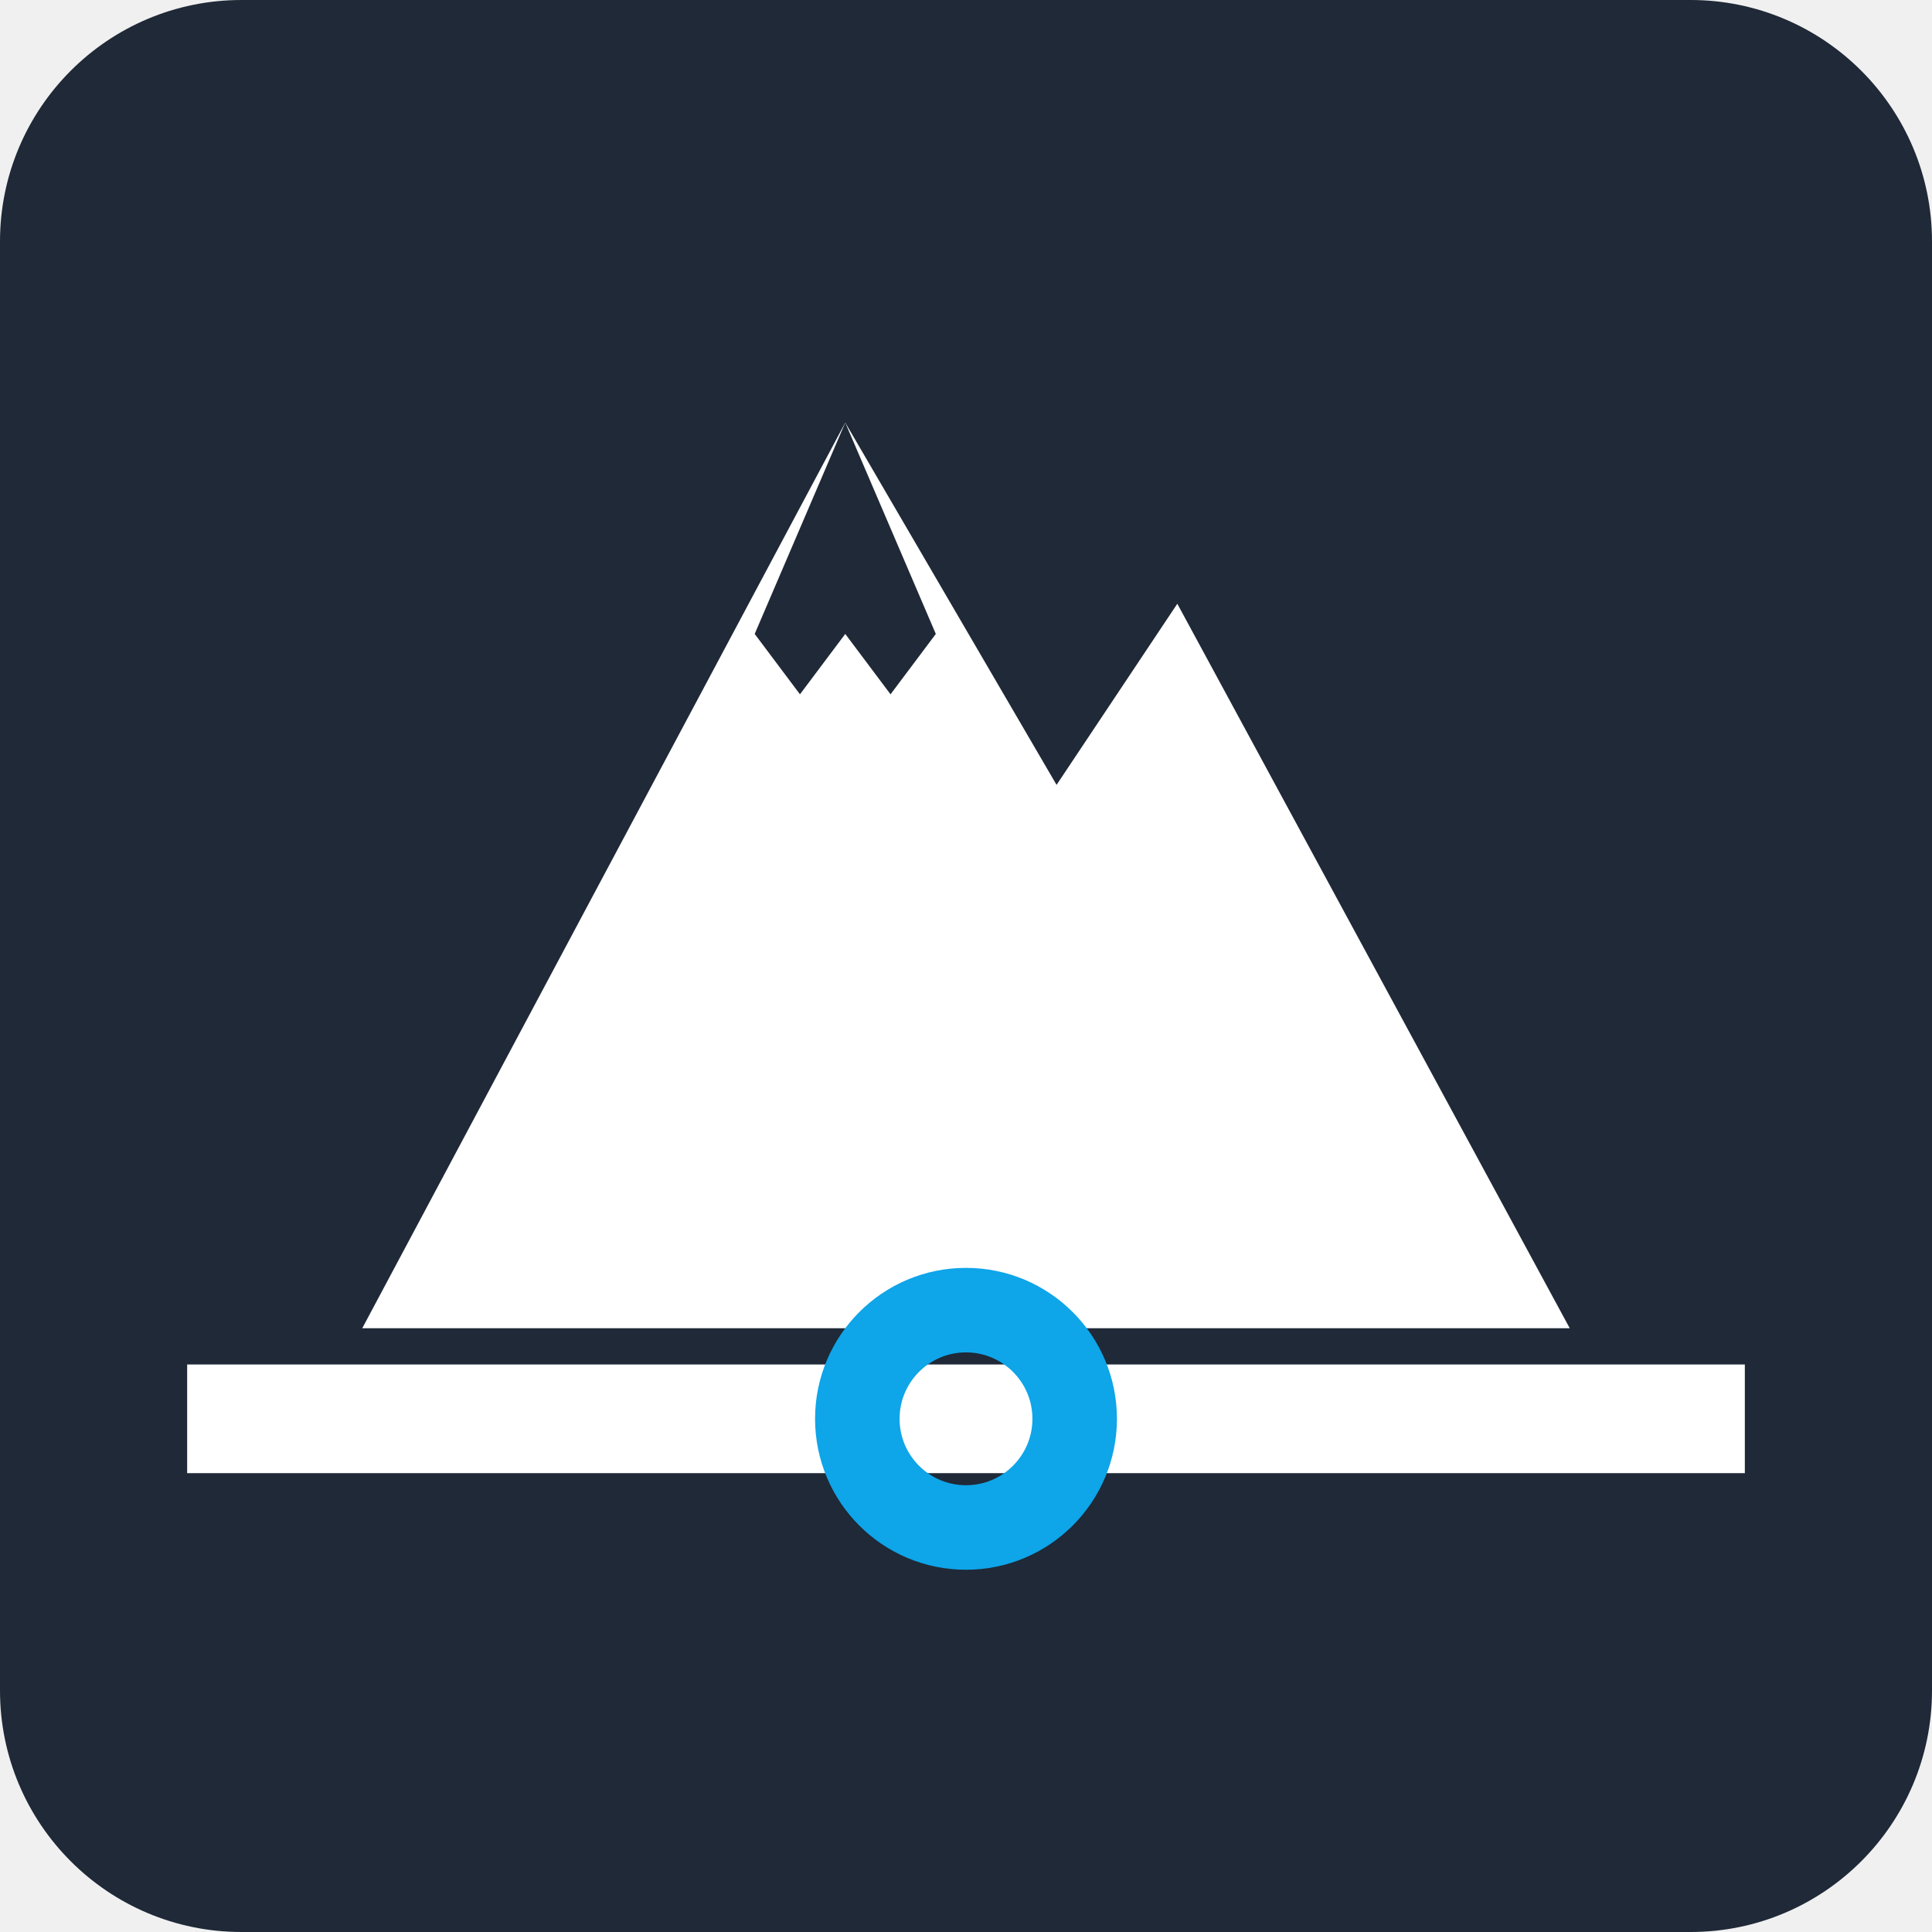
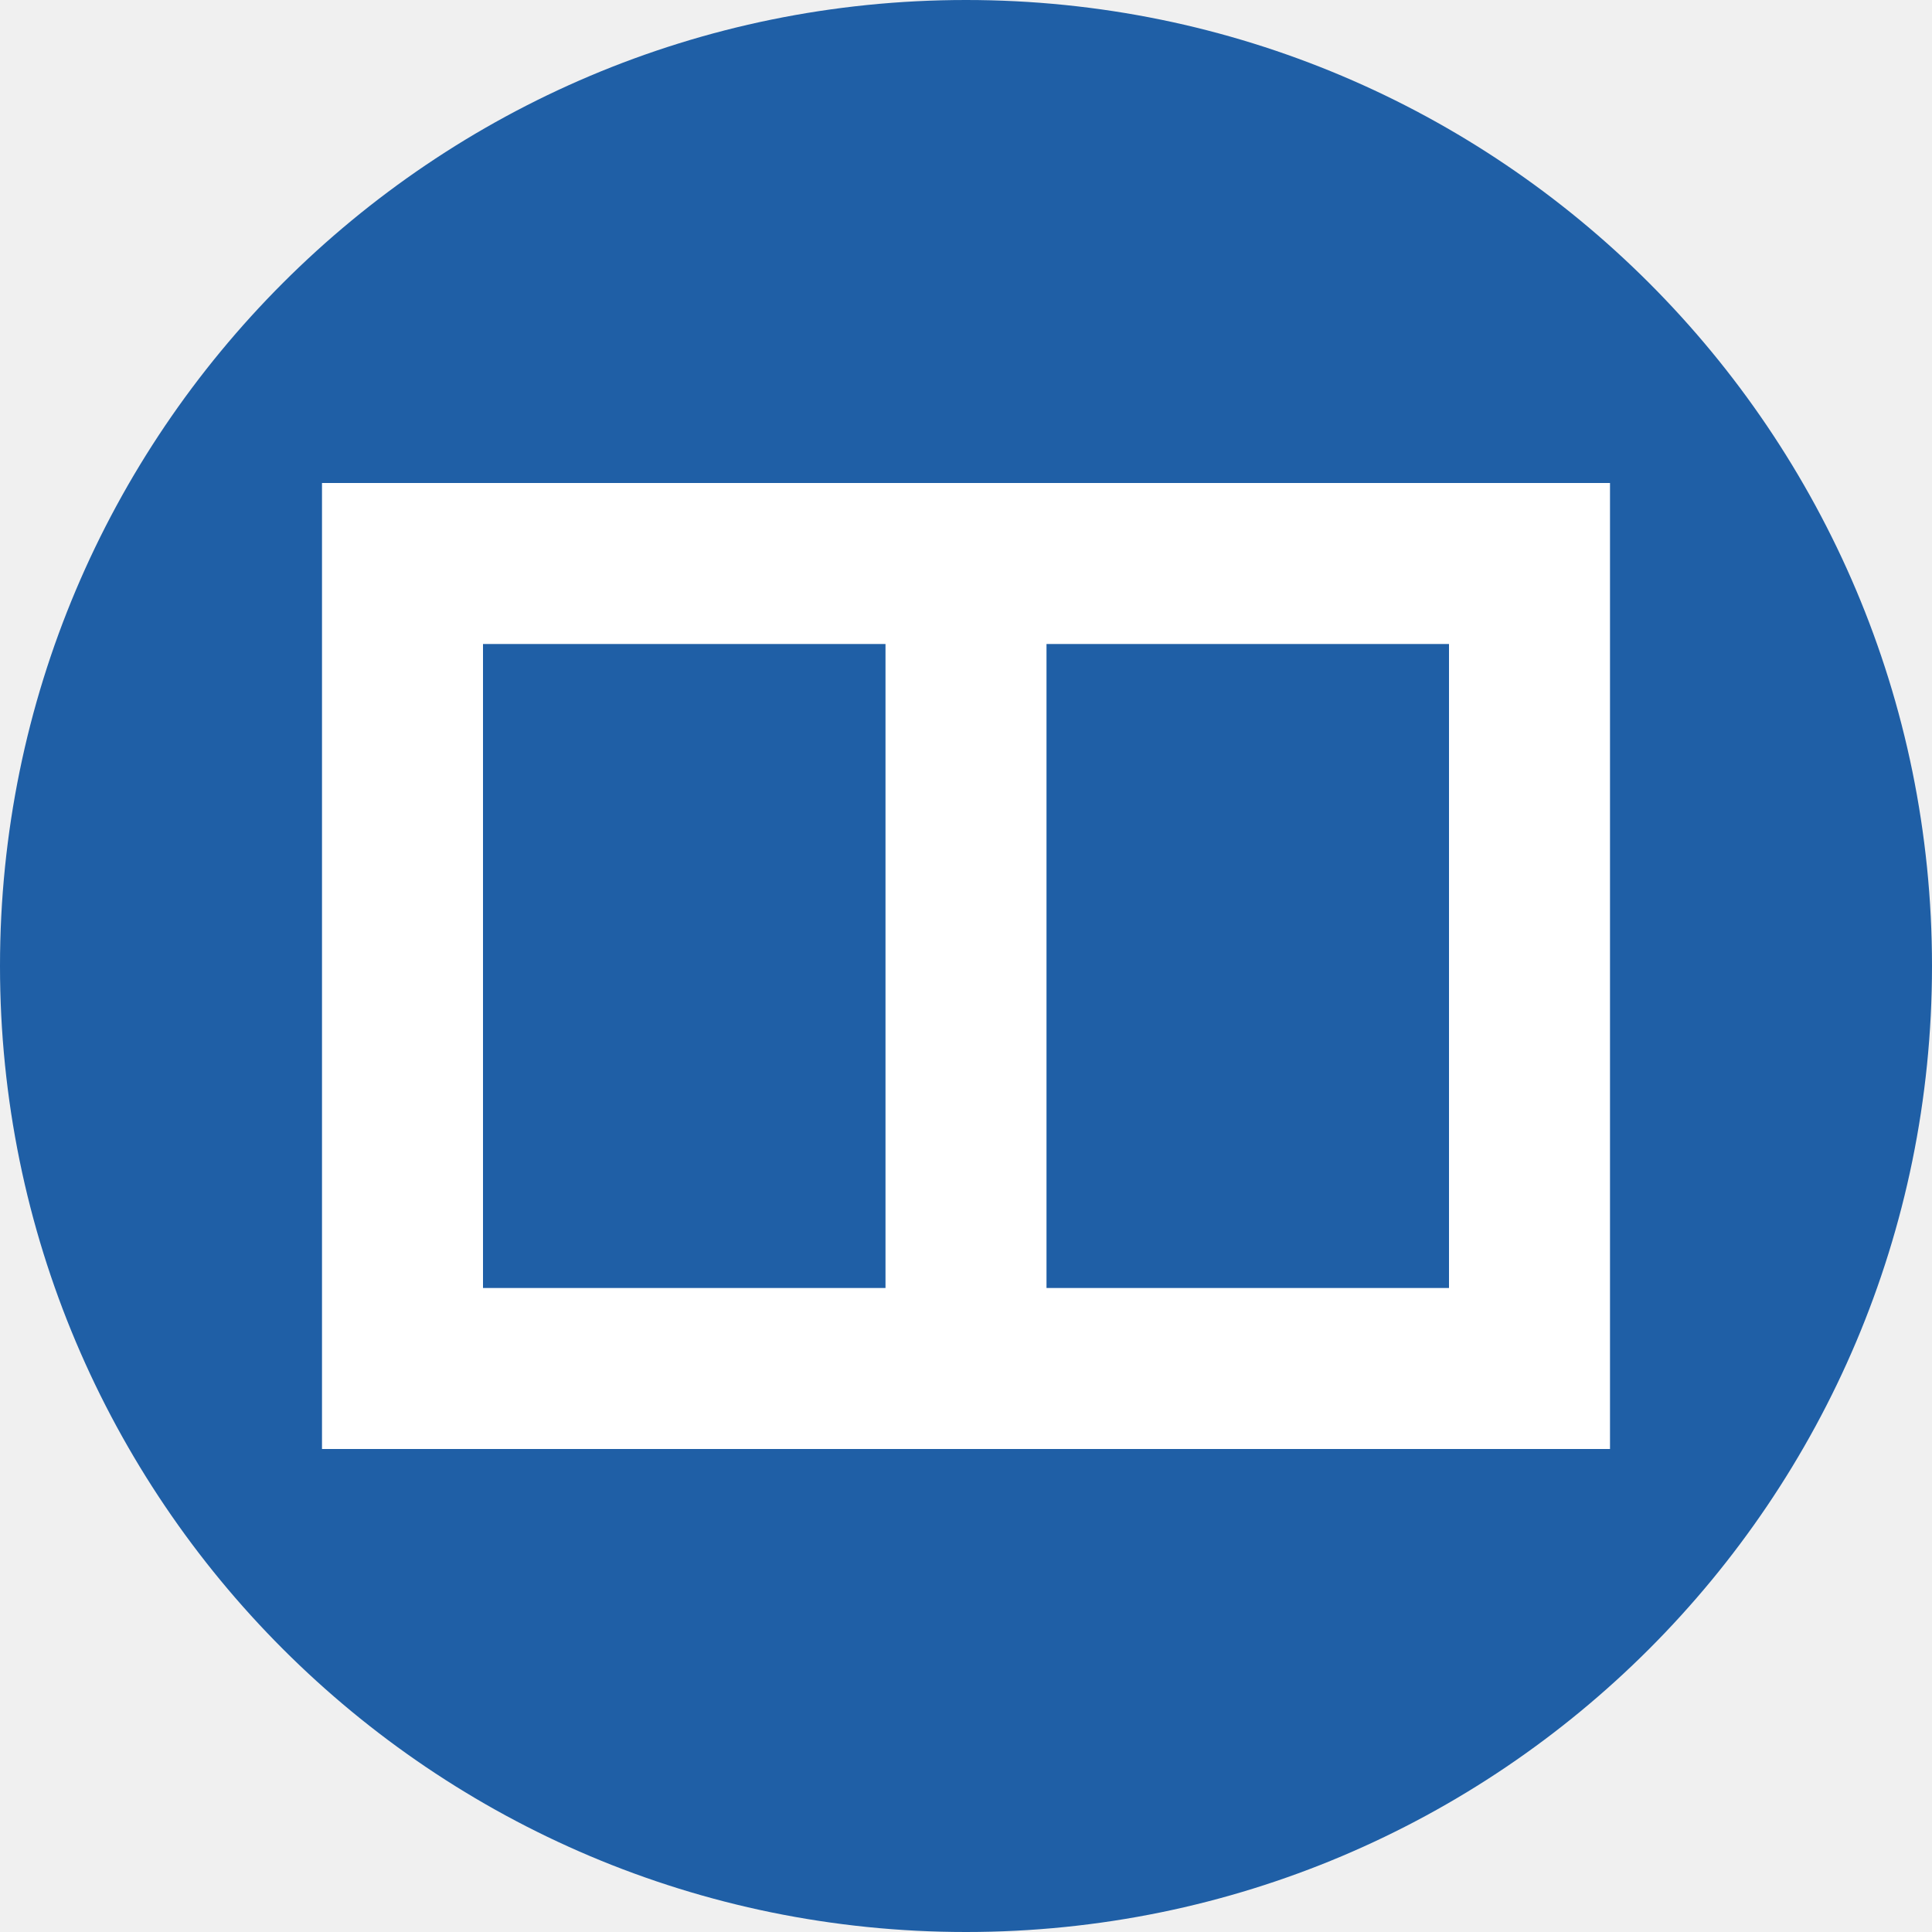
- <svg xmlns="http://www.w3.org/2000/svg" viewBox="0 0 32 32">
-   <rect width="32" height="32" rx="4" fill="#1F2937" />
-   <path d="M 6 22 L 14 7 L 17.5 13 L 19.5 10 L 26 22 Z" fill="#FFFFFF" />
-   <path d="M 12.5 10.5 L 14 7 L 15.5 10.5 L 14.75 11.5 L 14 10.5 L 13.25 11.5 Z" fill="#1F2937" />
-   <line x1="4" y1="23.5" x2="28" y2="23.5" stroke="#FFFFFF" stroke-width="1.8" stroke-linecap="square" />
-   <circle cx="16" cy="23.5" r="1.8" fill="none" stroke="#0EA5E9" stroke-width="1.4" />
+ <svg xmlns="http://www.w3.org/2000/svg" viewBox="0 0 120 120" width="120" height="120" role="img" aria-label="NW Sport Courts">
+   <circle cx="60" cy="60" r="60" fill="#1F5FA6" />
+   <g fill="none" stroke="#FFFFFF" stroke-width="10" stroke-linecap="square">
+     <rect x="25" y="35" width="70" height="50" />
+     <line x1="60" y1="35" x2="60" y2="85" />
+   </g>
</svg>
